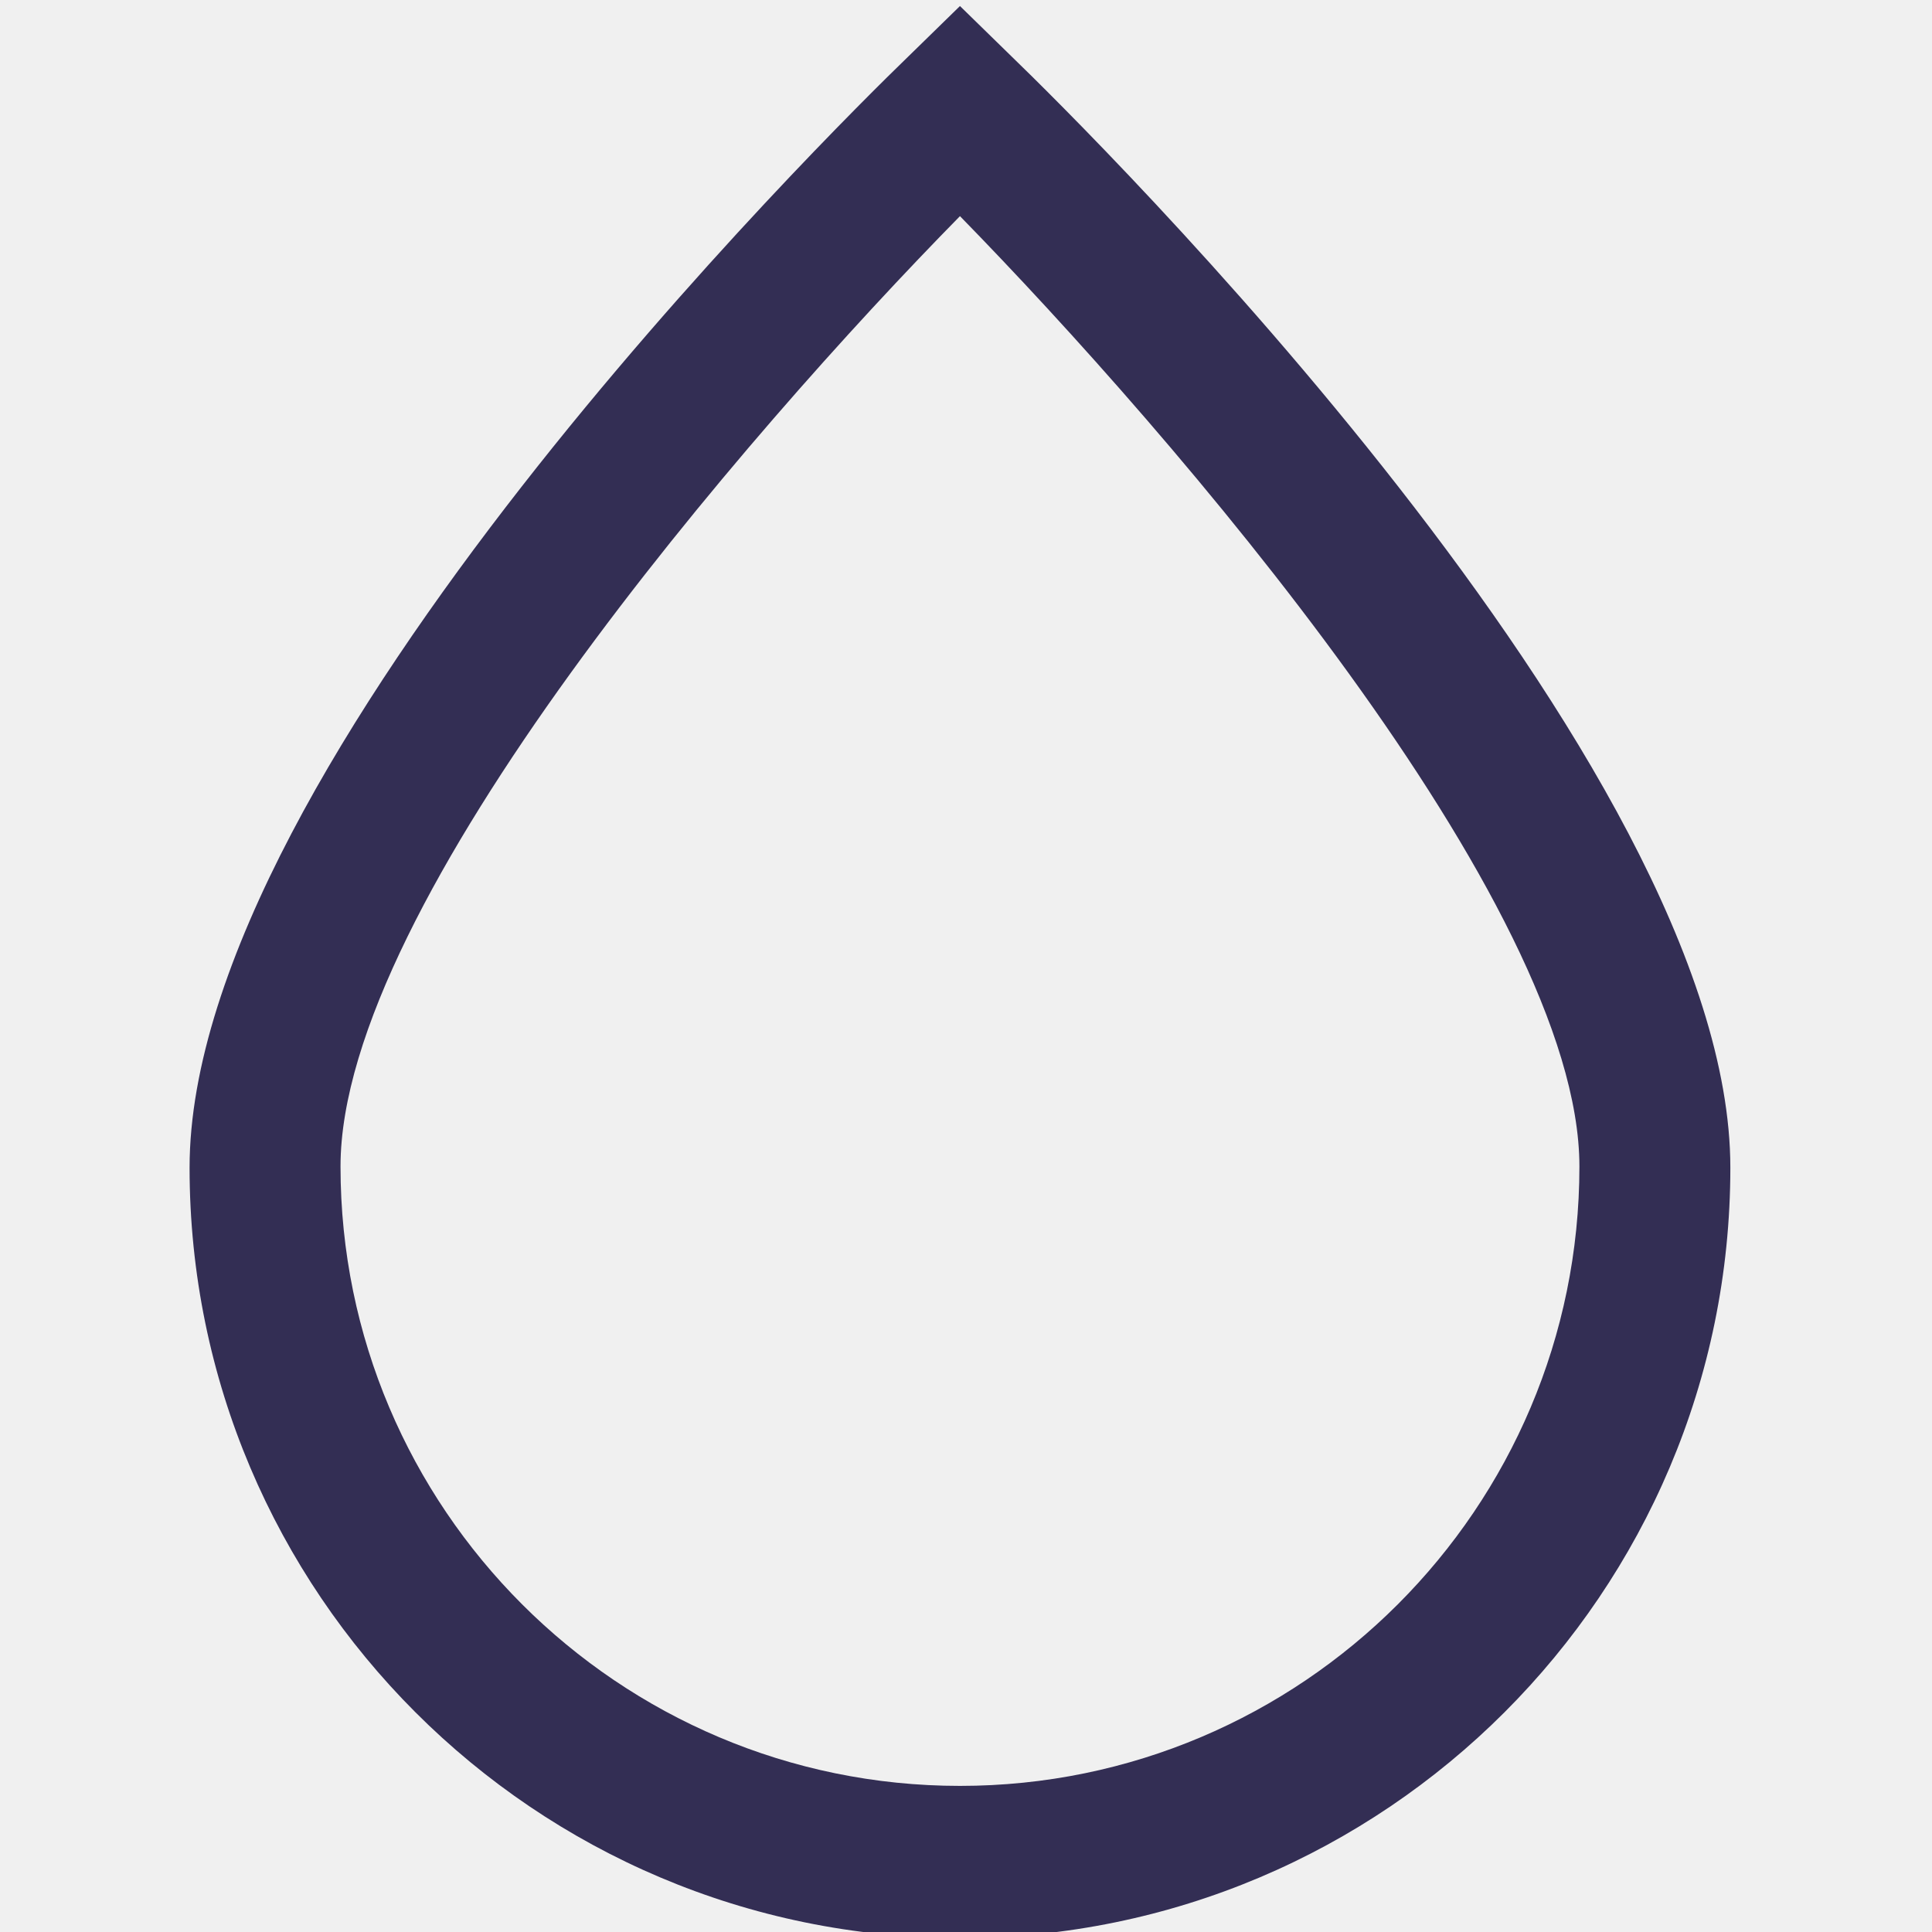
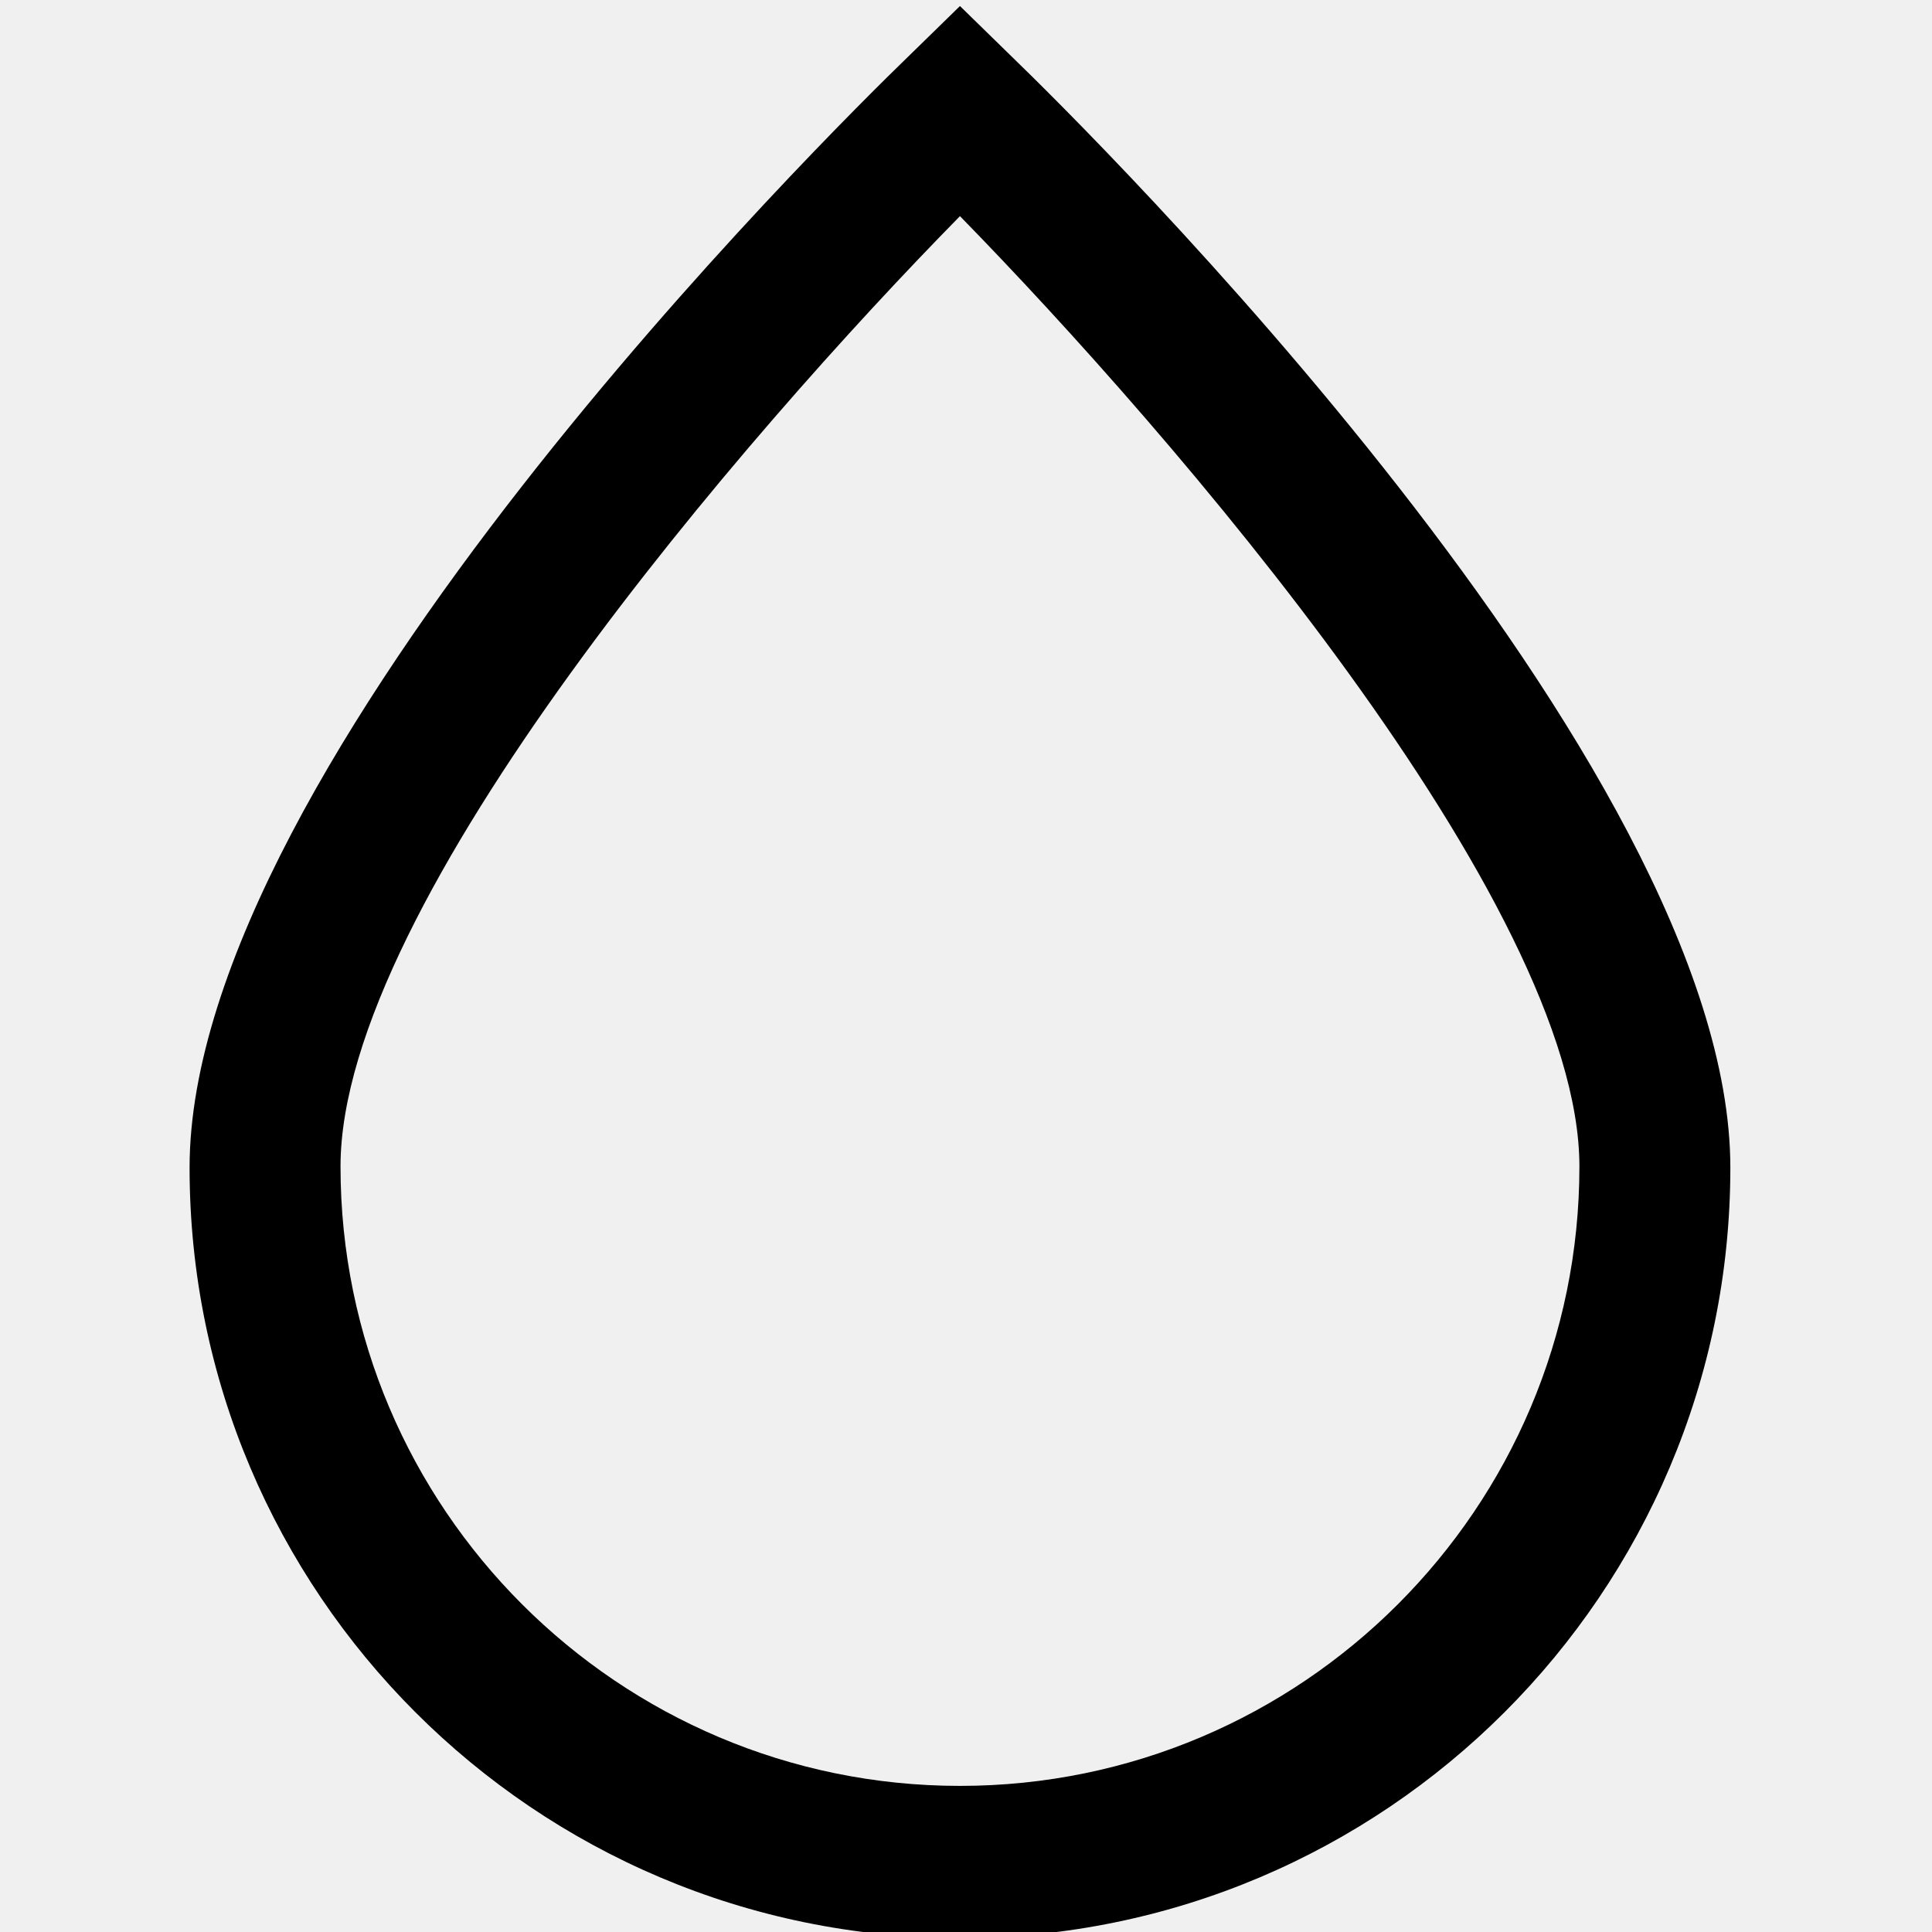
<svg xmlns="http://www.w3.org/2000/svg" viewBox="0 0 16 16" fill="none">
  <mask id="mask0" mask-type="alpha" maskUnits="userSpaceOnUse" x="1" y="0" width="14" height="17">
    <path d="M7.95 16.05C4.43 16.05 1.57 13.19 1.57 9.67C1.57 6.32 6.91 1.06 7.52 0.47L7.95 0.05L8.38 0.47C8.99 1.06 14.33 6.32 14.33 9.67C14.33 13.19 11.47 16.05 7.95 16.05ZM7.95 1.79C6.19 3.58 2.82 7.47 2.82 9.66C2.82 12.49 5.12 14.79 7.95 14.79C10.78 14.79 13.08 12.49 13.08 9.66C13.08 7.48 9.7 3.58 7.95 1.79Z" fill="white" />
  </mask>
  <g mask="url(#mask0)">
-     <rect width="16" height="16" fill="#332E54" />
+     <rect width="16" height="16" fill="currentColor" />
  </g>
</svg>
